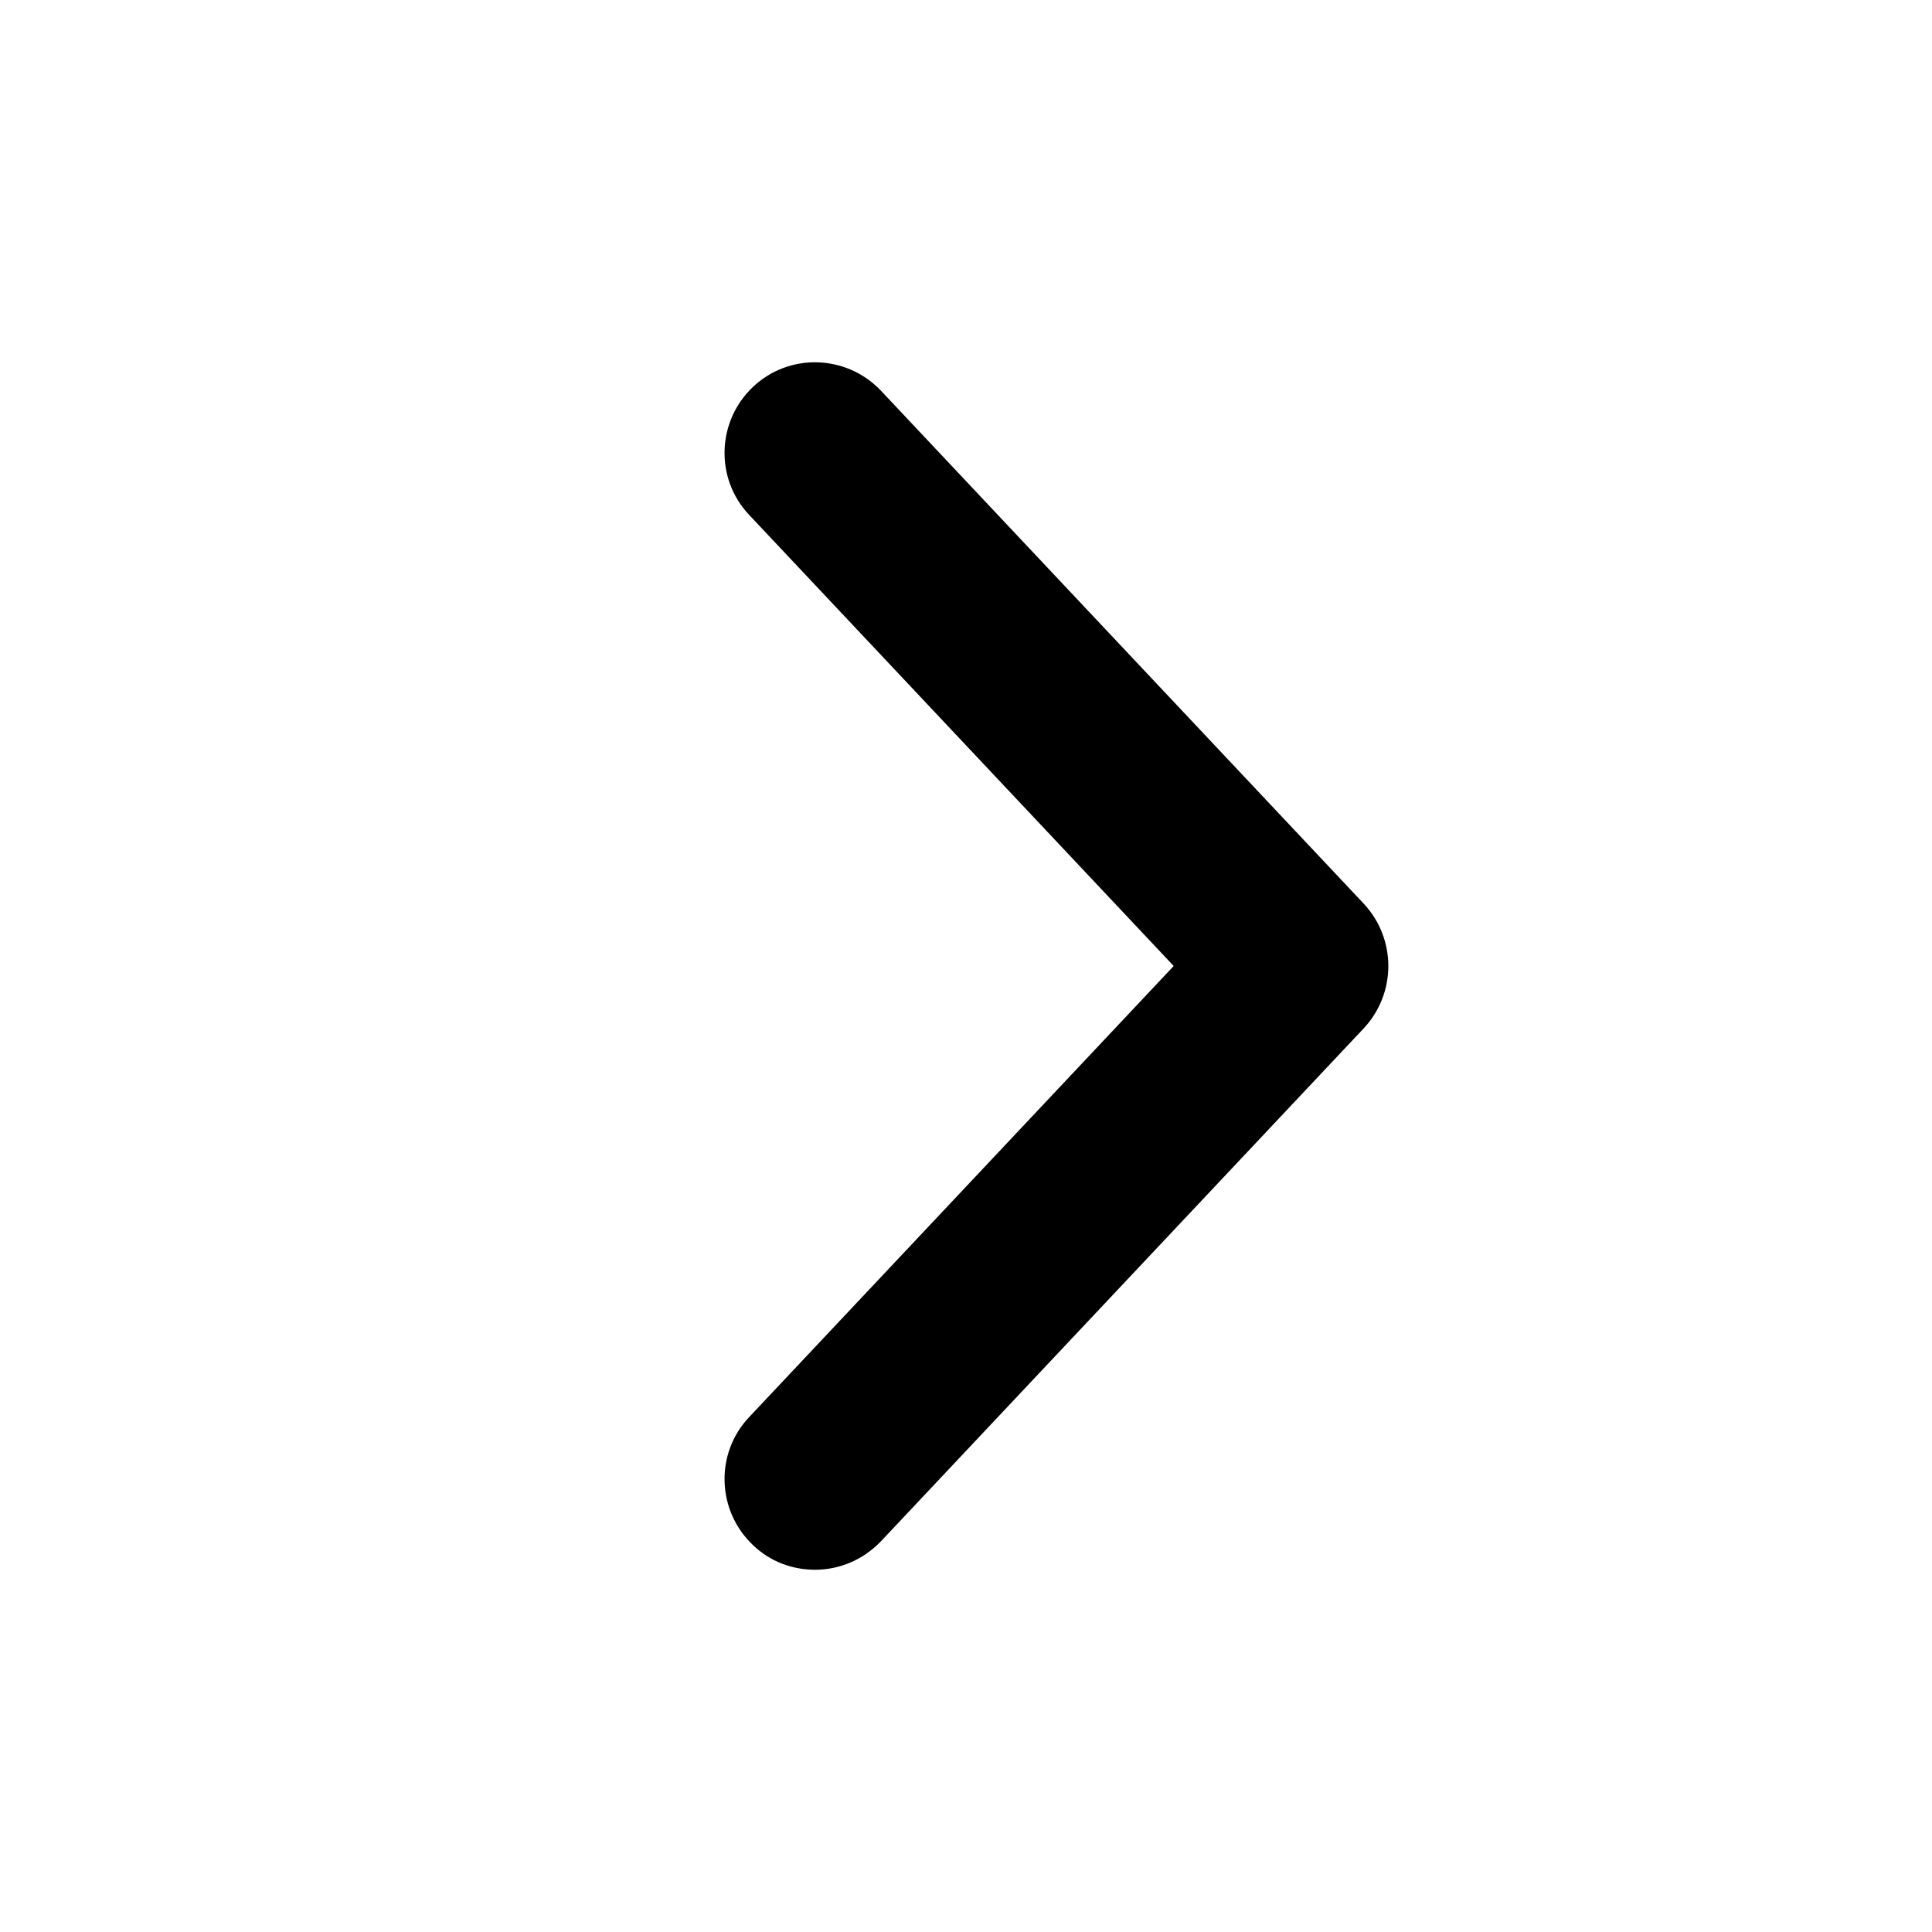
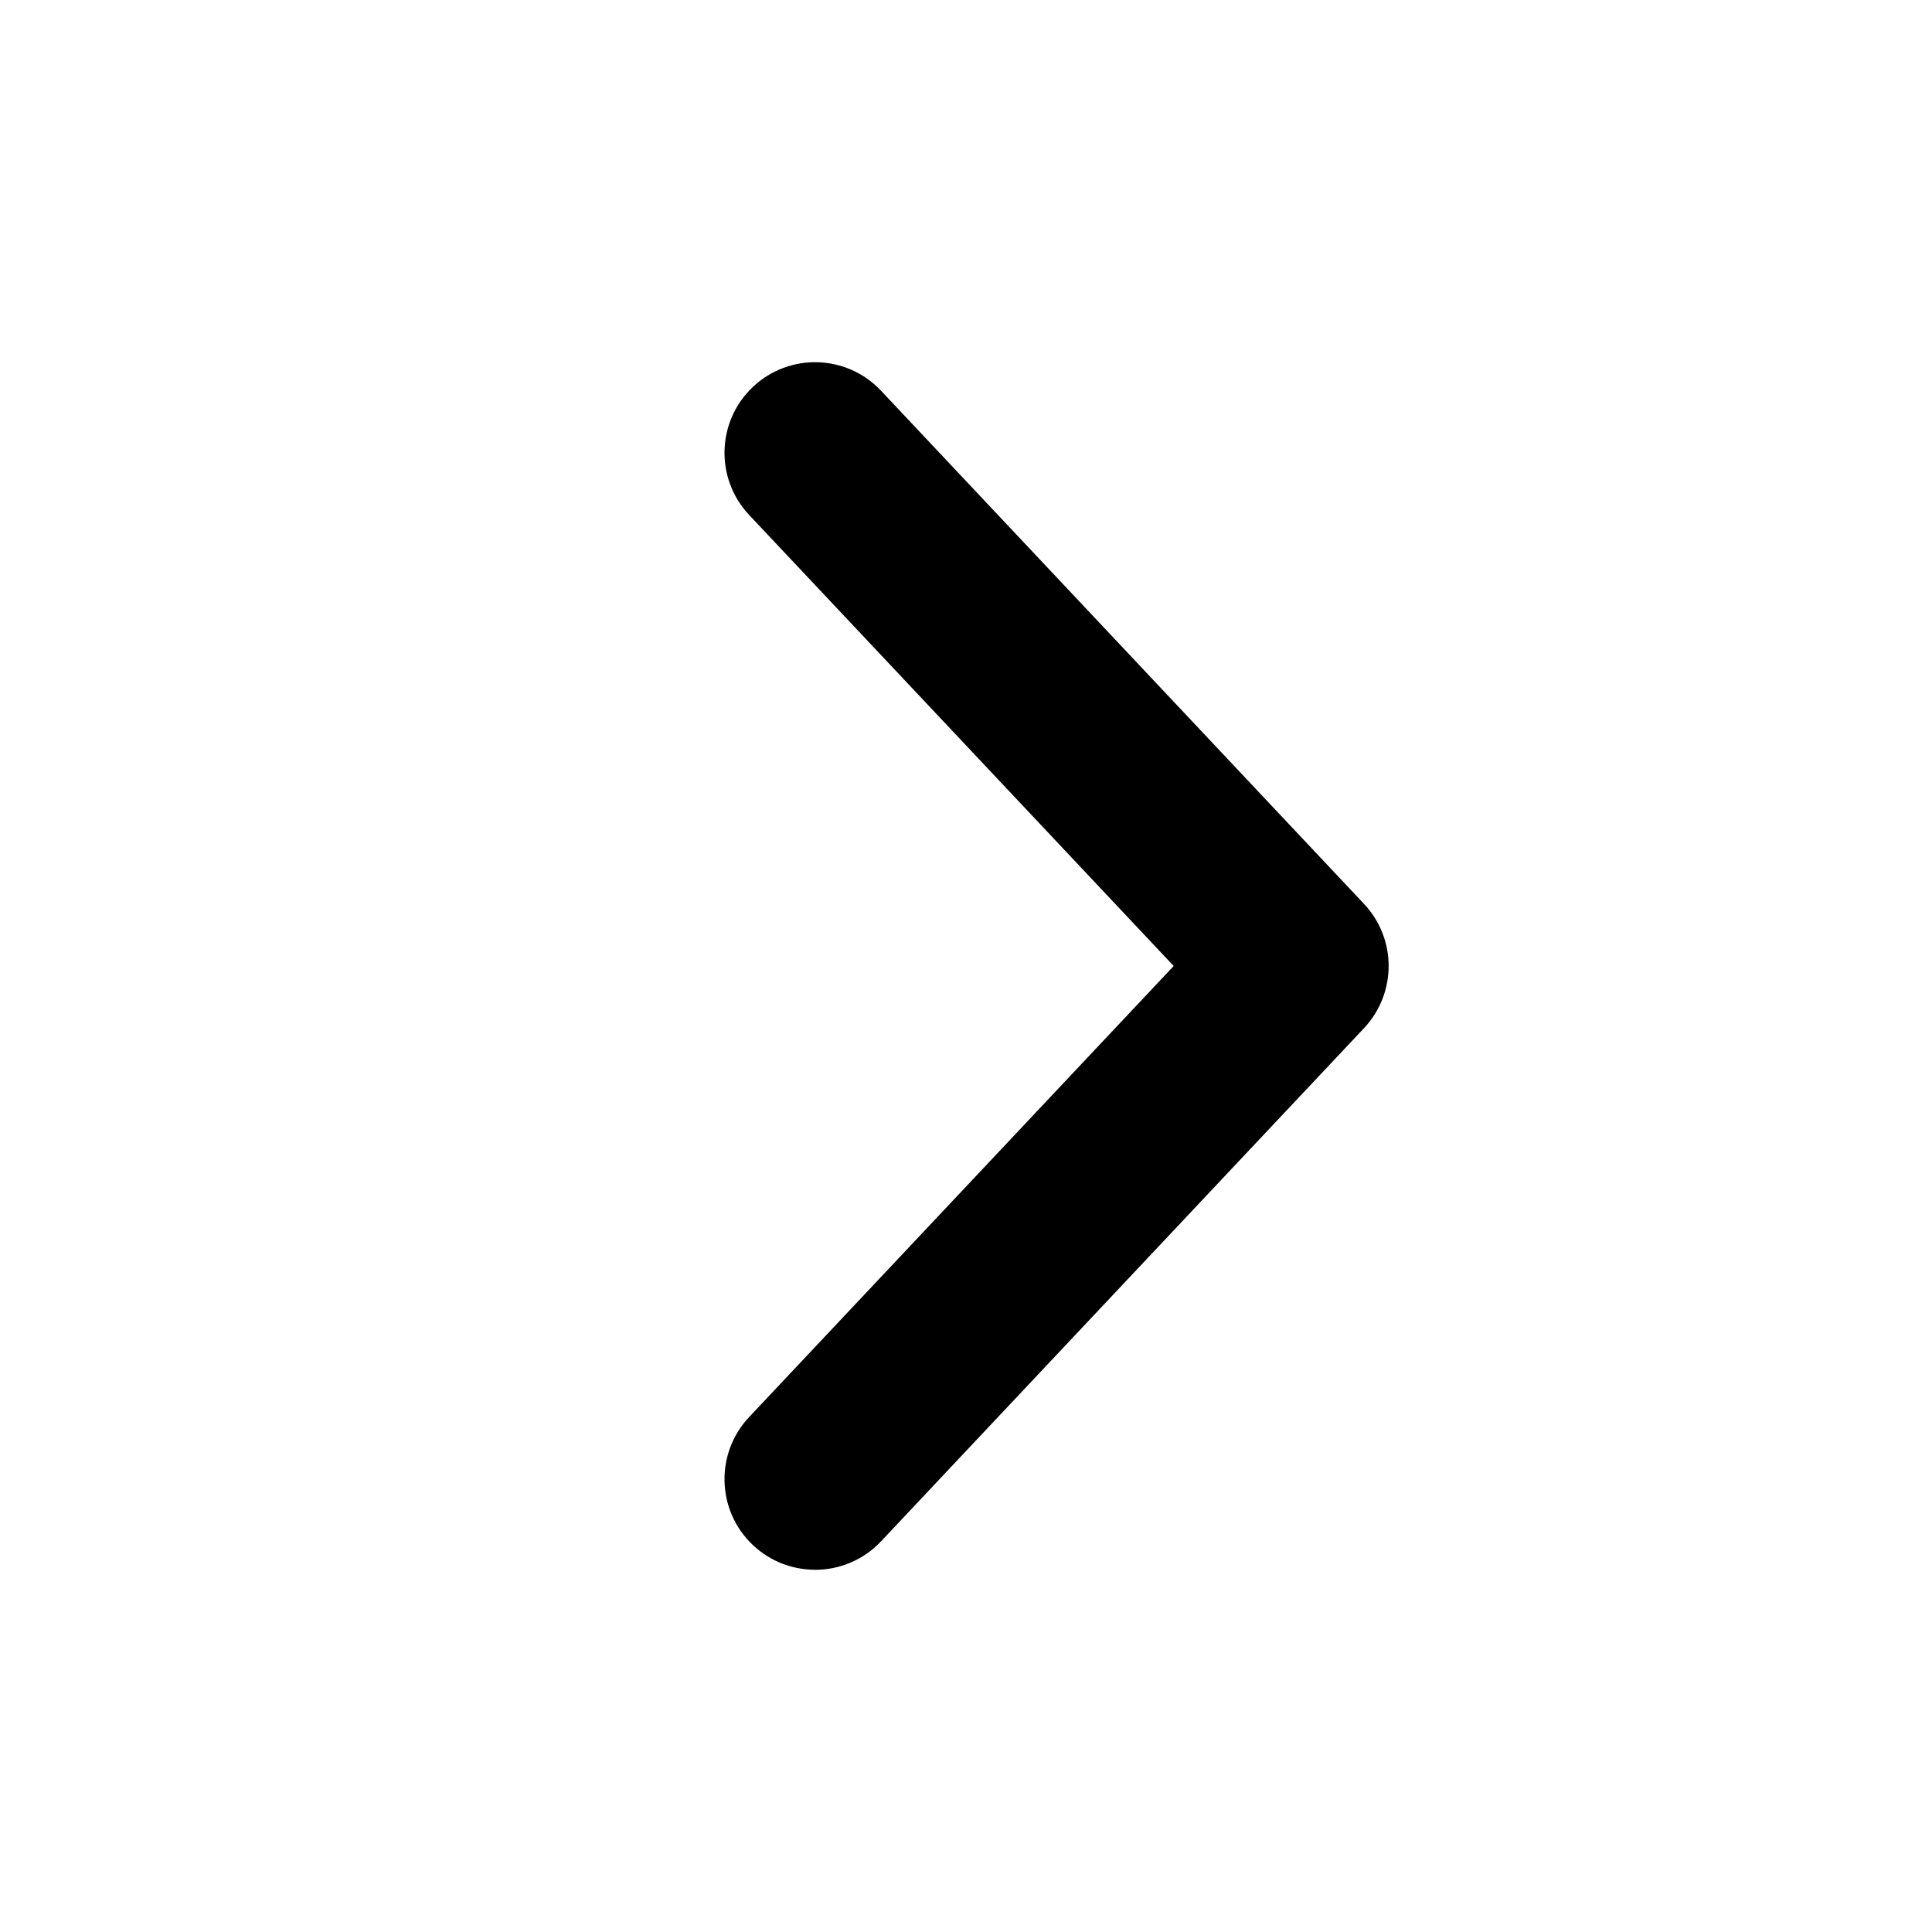
<svg xmlns="http://www.w3.org/2000/svg" id="a" viewBox="0 0 32 32">
-   <path d="M13.5,26c-.37,0-.74-.13-1.03-.41-.6-.57-.63-1.52-.06-2.12l7.03-7.47-7.03-7.47c-.57-.6-.54-1.55,.06-2.12,.6-.57,1.55-.54,2.12,.06l8,8.5c.54,.58,.54,1.48,0,2.06l-8,8.5c-.3,.31-.69,.47-1.09,.47Z" />
+   <path d="M13.5,26c-.369,0-.738-.135-1.028-.407-.603-.568-.632-1.518-.065-2.121l7.033-7.472-7.033-7.472c-.567-.604-.538-1.553,.065-2.121,.603-.567,1.551-.54,2.121,.065l8,8.5c.543,.578,.543,1.478,0,2.057l-8,8.5c-.296,.314-.694,.472-1.093,.472Z" />
</svg>
